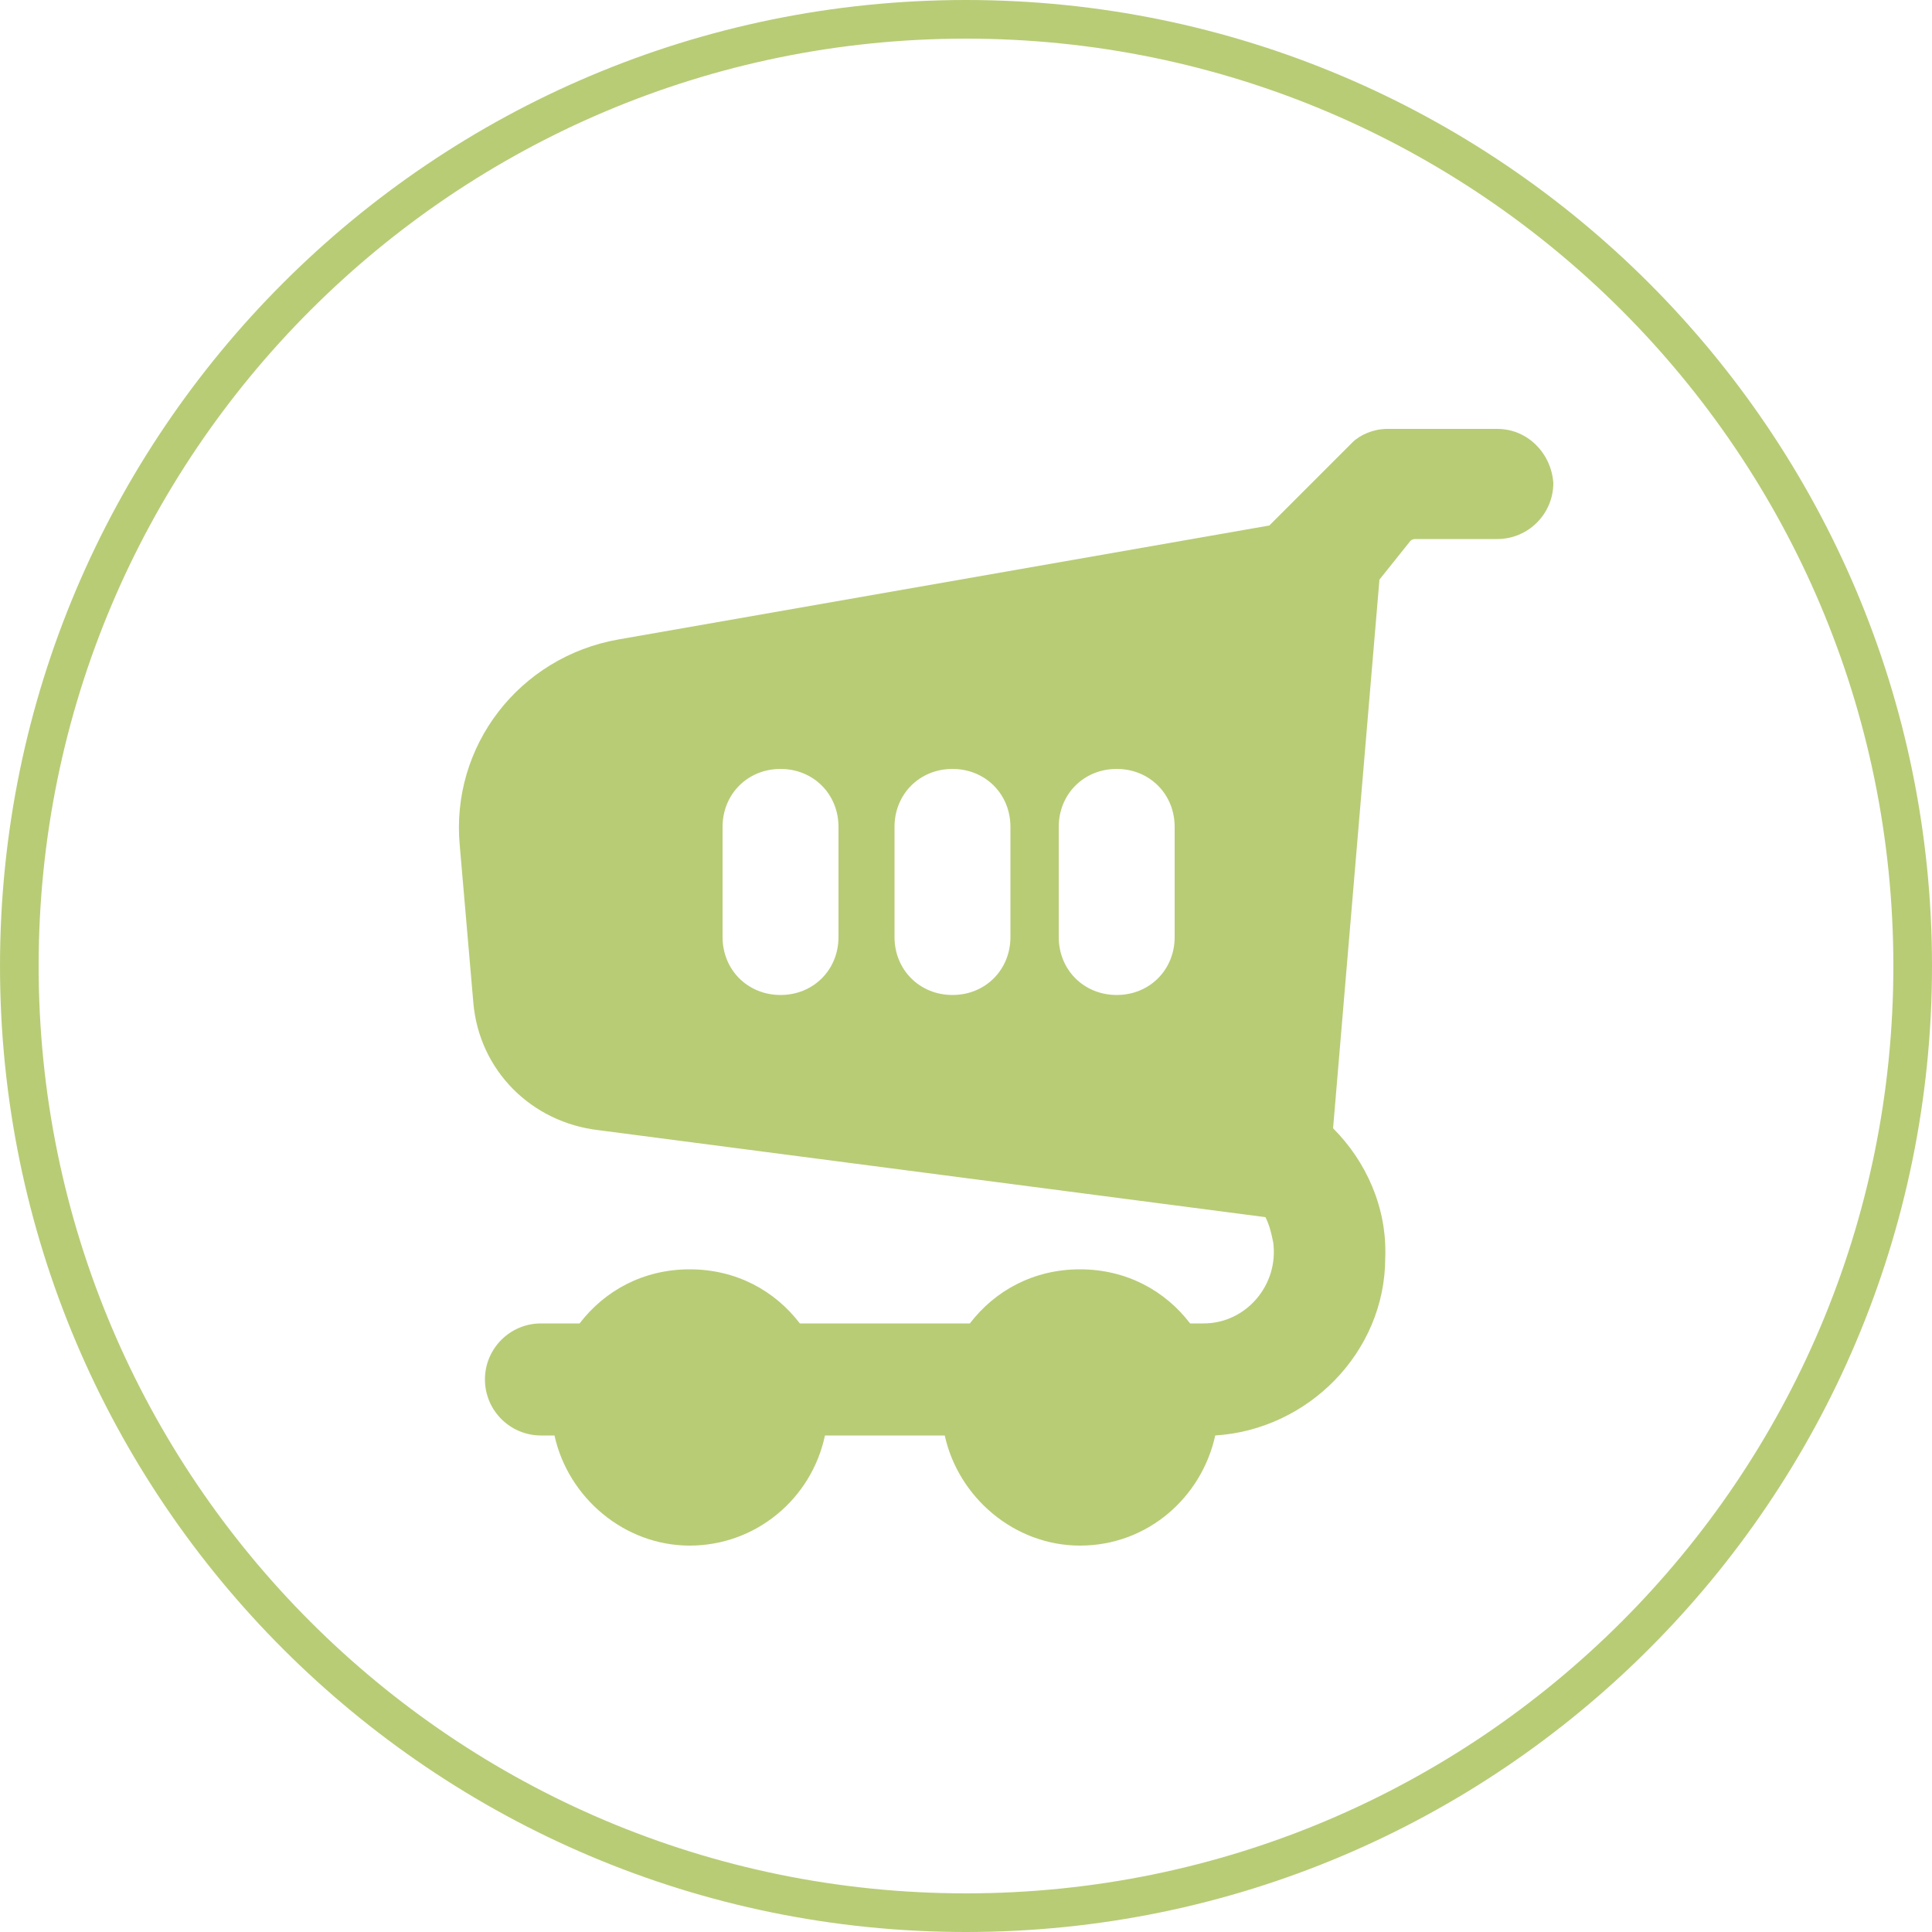
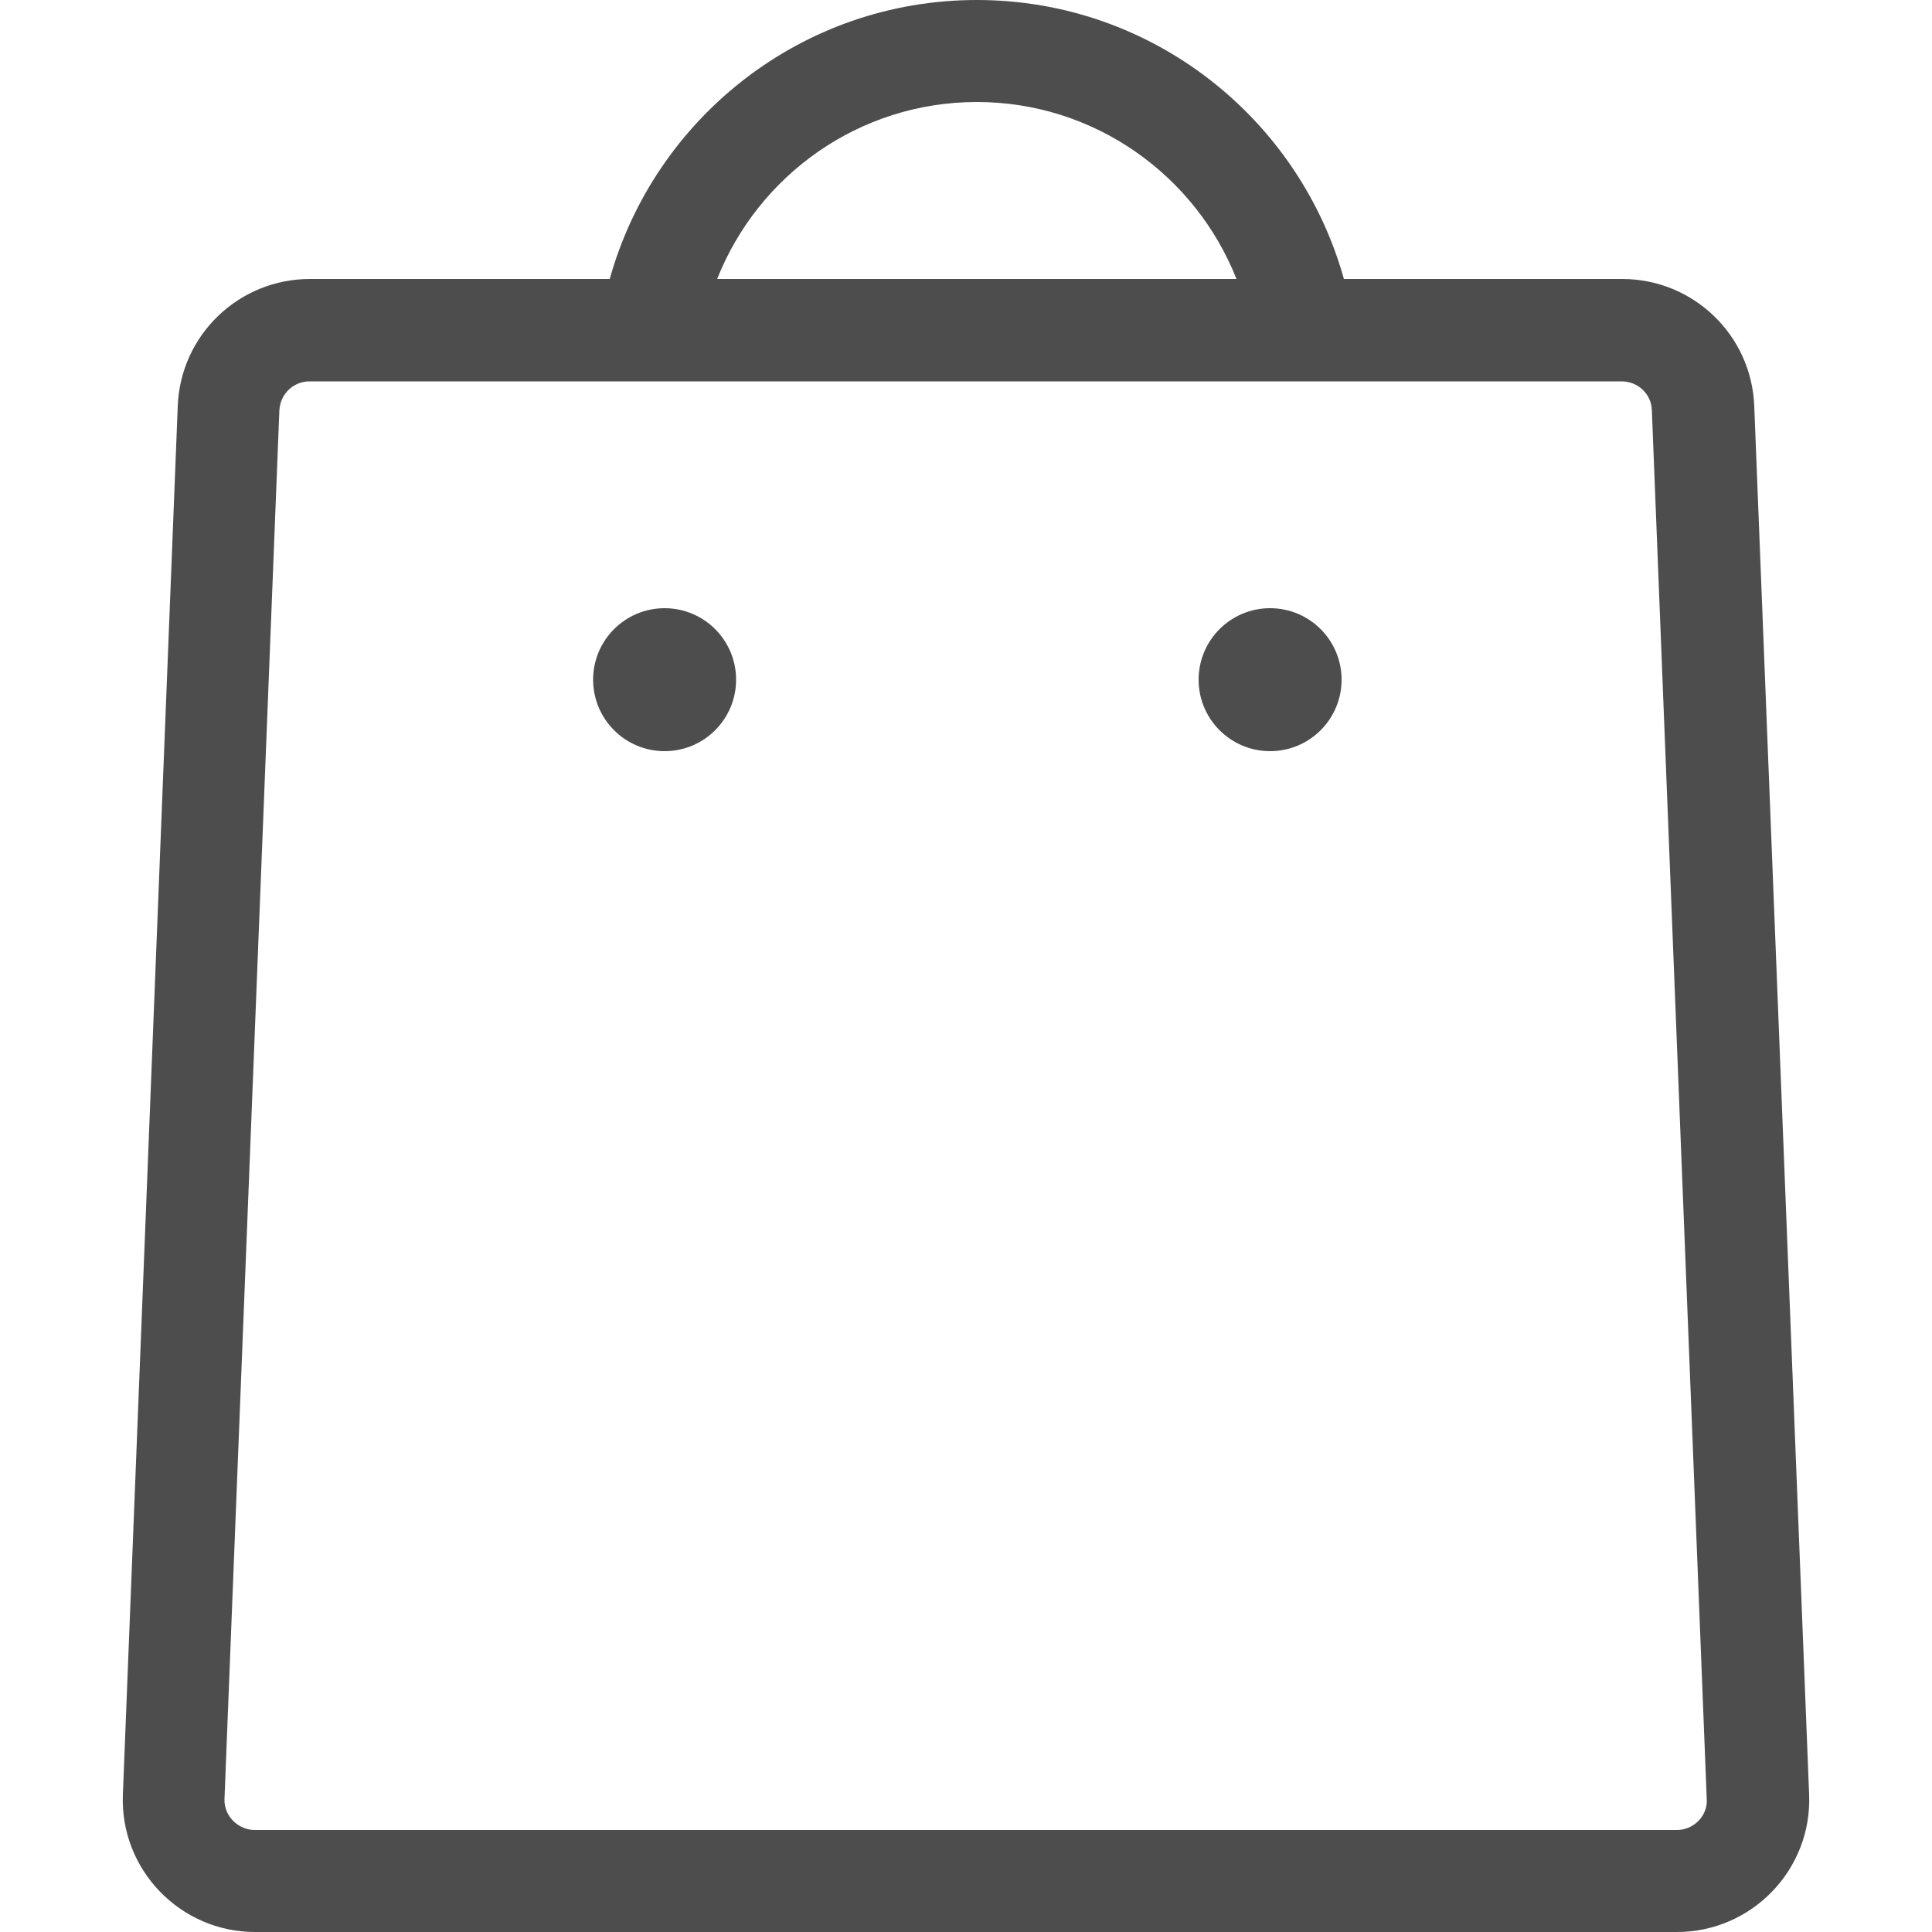
- <svg xmlns="http://www.w3.org/2000/svg" version="1.1" id="Слой_1" x="0px" y="0px" viewBox="0 0 100 100" style="enable-background:new 0 0 100 100;" xml:space="preserve">
+ <svg xmlns="http://www.w3.org/2000/svg" version="1.1" id="Слой_1" x="0px" y="0px" viewBox="0 0 50 50" style="enable-background:new 0 0 50 50;" xml:space="preserve">
  <style type="text/css">
- 	.st0{fill:#B8CC76;}
+ 	.st0{fill:#4D4D4D;}
</style>
-   <path class="st0" d="M50,2c26.5,0,48,21.5,48,48S76.5,98,50,98S2,76.5,2,50S23.5,2,50,2 M50,0C22.4,0,0,22.4,0,50s22.4,50,50,50  s50-22.4,50-50S77.6,0,50,0L50,0z" />
-   <path class="st0" d="M77.5,22.2h-5.7c-0.7,0-1.4,0.3-1.8,0.7l-4.3,4.3L32,33.1c-5.1,0.9-8.7,5.5-8.2,10.7l0.7,8.1  c0.3,3.5,3,6.2,6.5,6.6L65.5,63c0.2,0.4,0.3,0.8,0.4,1.3c0.3,2.2-1.4,4.2-3.6,4.2h-0.7c-1.3-1.7-3.3-2.8-5.7-2.8s-4.4,1.1-5.7,2.8  h-8.8c-1.3-1.7-3.3-2.8-5.7-2.8s-4.4,1.1-5.7,2.8h-2c-1.6,0-2.9,1.3-2.9,2.9s1.3,2.9,2.9,2.9h0.7c0.7,3.2,3.6,5.7,7,5.7  s6.3-2.4,7-5.7h6.2c0.7,3.2,3.6,5.7,7,5.7c3.5,0,6.3-2.5,7-5.7c4.8-0.3,8.8-4.3,8.8-9.2c0.1-2.6-1-5-2.7-6.7L71.4,30l1.6-2  c0.1-0.1,0.2-0.1,0.3-0.1h4.2c1.6,0,2.9-1.3,2.9-2.9C80.3,23.5,79.1,22.2,77.5,22.2z M43.4,48.5c0,1.7-1.3,3-3,3s-3-1.3-3-3v-5.7  c0-1.7,1.3-3,3-3s3,1.3,3,3V48.5z M52.3,48.5c0,1.7-1.3,3-3,3s-3-1.3-3-3v-5.7c0-1.7,1.3-3,3-3s3,1.3,3,3V48.5z M60.8,48.5  c0,1.7-1.3,3-3,3l0,0c-1.7,0-3-1.3-3-3v-5.7c0-1.7,1.3-3,3-3l0,0c1.7,0,3,1.3,3,3V48.5z" />
+   <g>
+     <path class="st0" d="M46.82,46.44L45.4,10.51c-0.07-1.84-1.58-3.29-3.42-3.29h-7.2C33.62,3.06,29.81,0,25.28,0   c-4.53,0-8.34,3.06-9.5,7.22H8.02c-1.84,0-3.35,1.45-3.42,3.29L3.18,46.44C3.1,48.38,4.66,50,6.6,50h36.8   C45.34,50,46.9,48.38,46.82,46.44z M25.28,2.64c3.05,0,5.66,1.9,6.72,4.58H18.56C19.62,4.54,22.23,2.64,25.28,2.64z M43.96,47.12   c-0.09,0.09-0.27,0.24-0.57,0.24H6.6c-0.29,0-0.48-0.15-0.57-0.24c-0.09-0.09-0.23-0.28-0.22-0.57l1.42-35.93   c0.02-0.42,0.36-0.75,0.78-0.75h33.96c0.42,0,0.77,0.33,0.78,0.75l1.42,35.93C44.19,46.83,44.05,47.03,43.96,47.12z" />
+     <circle class="st0" cx="17.2" cy="17.59" r="1.85" />
+     <circle class="st0" cx="32.87" cy="17.59" r="1.85" />
+   </g>
</svg>
